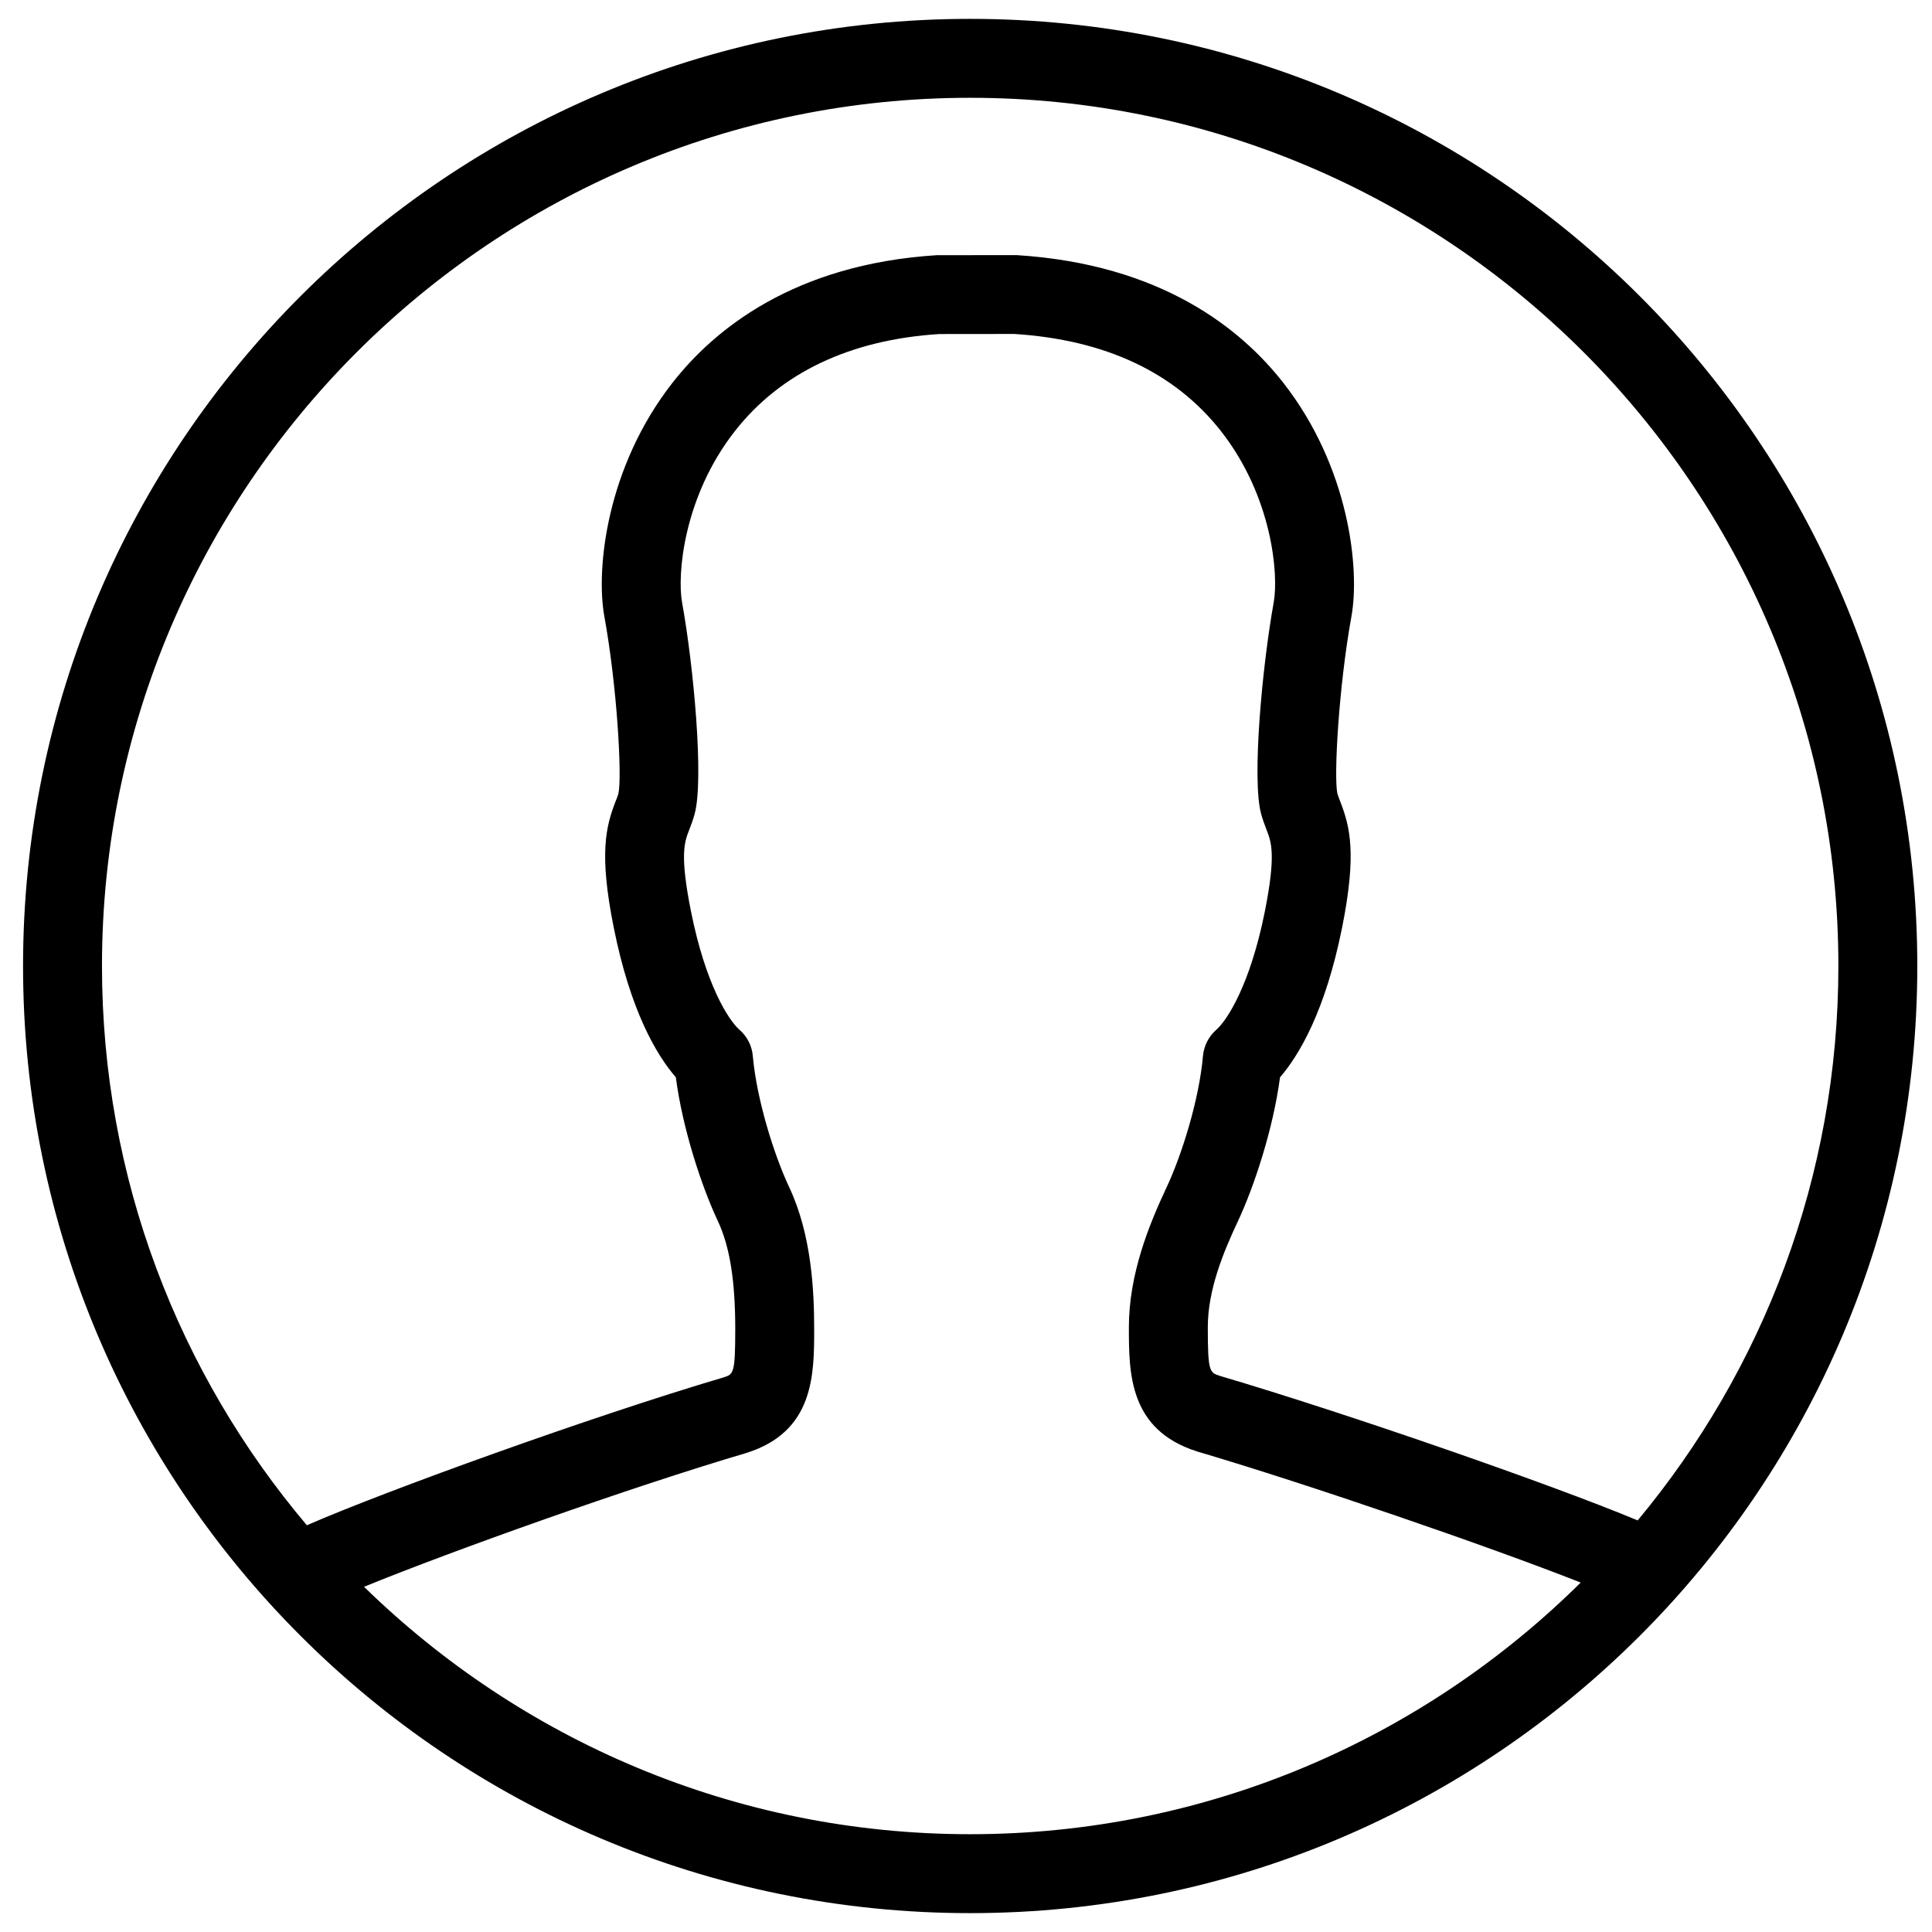
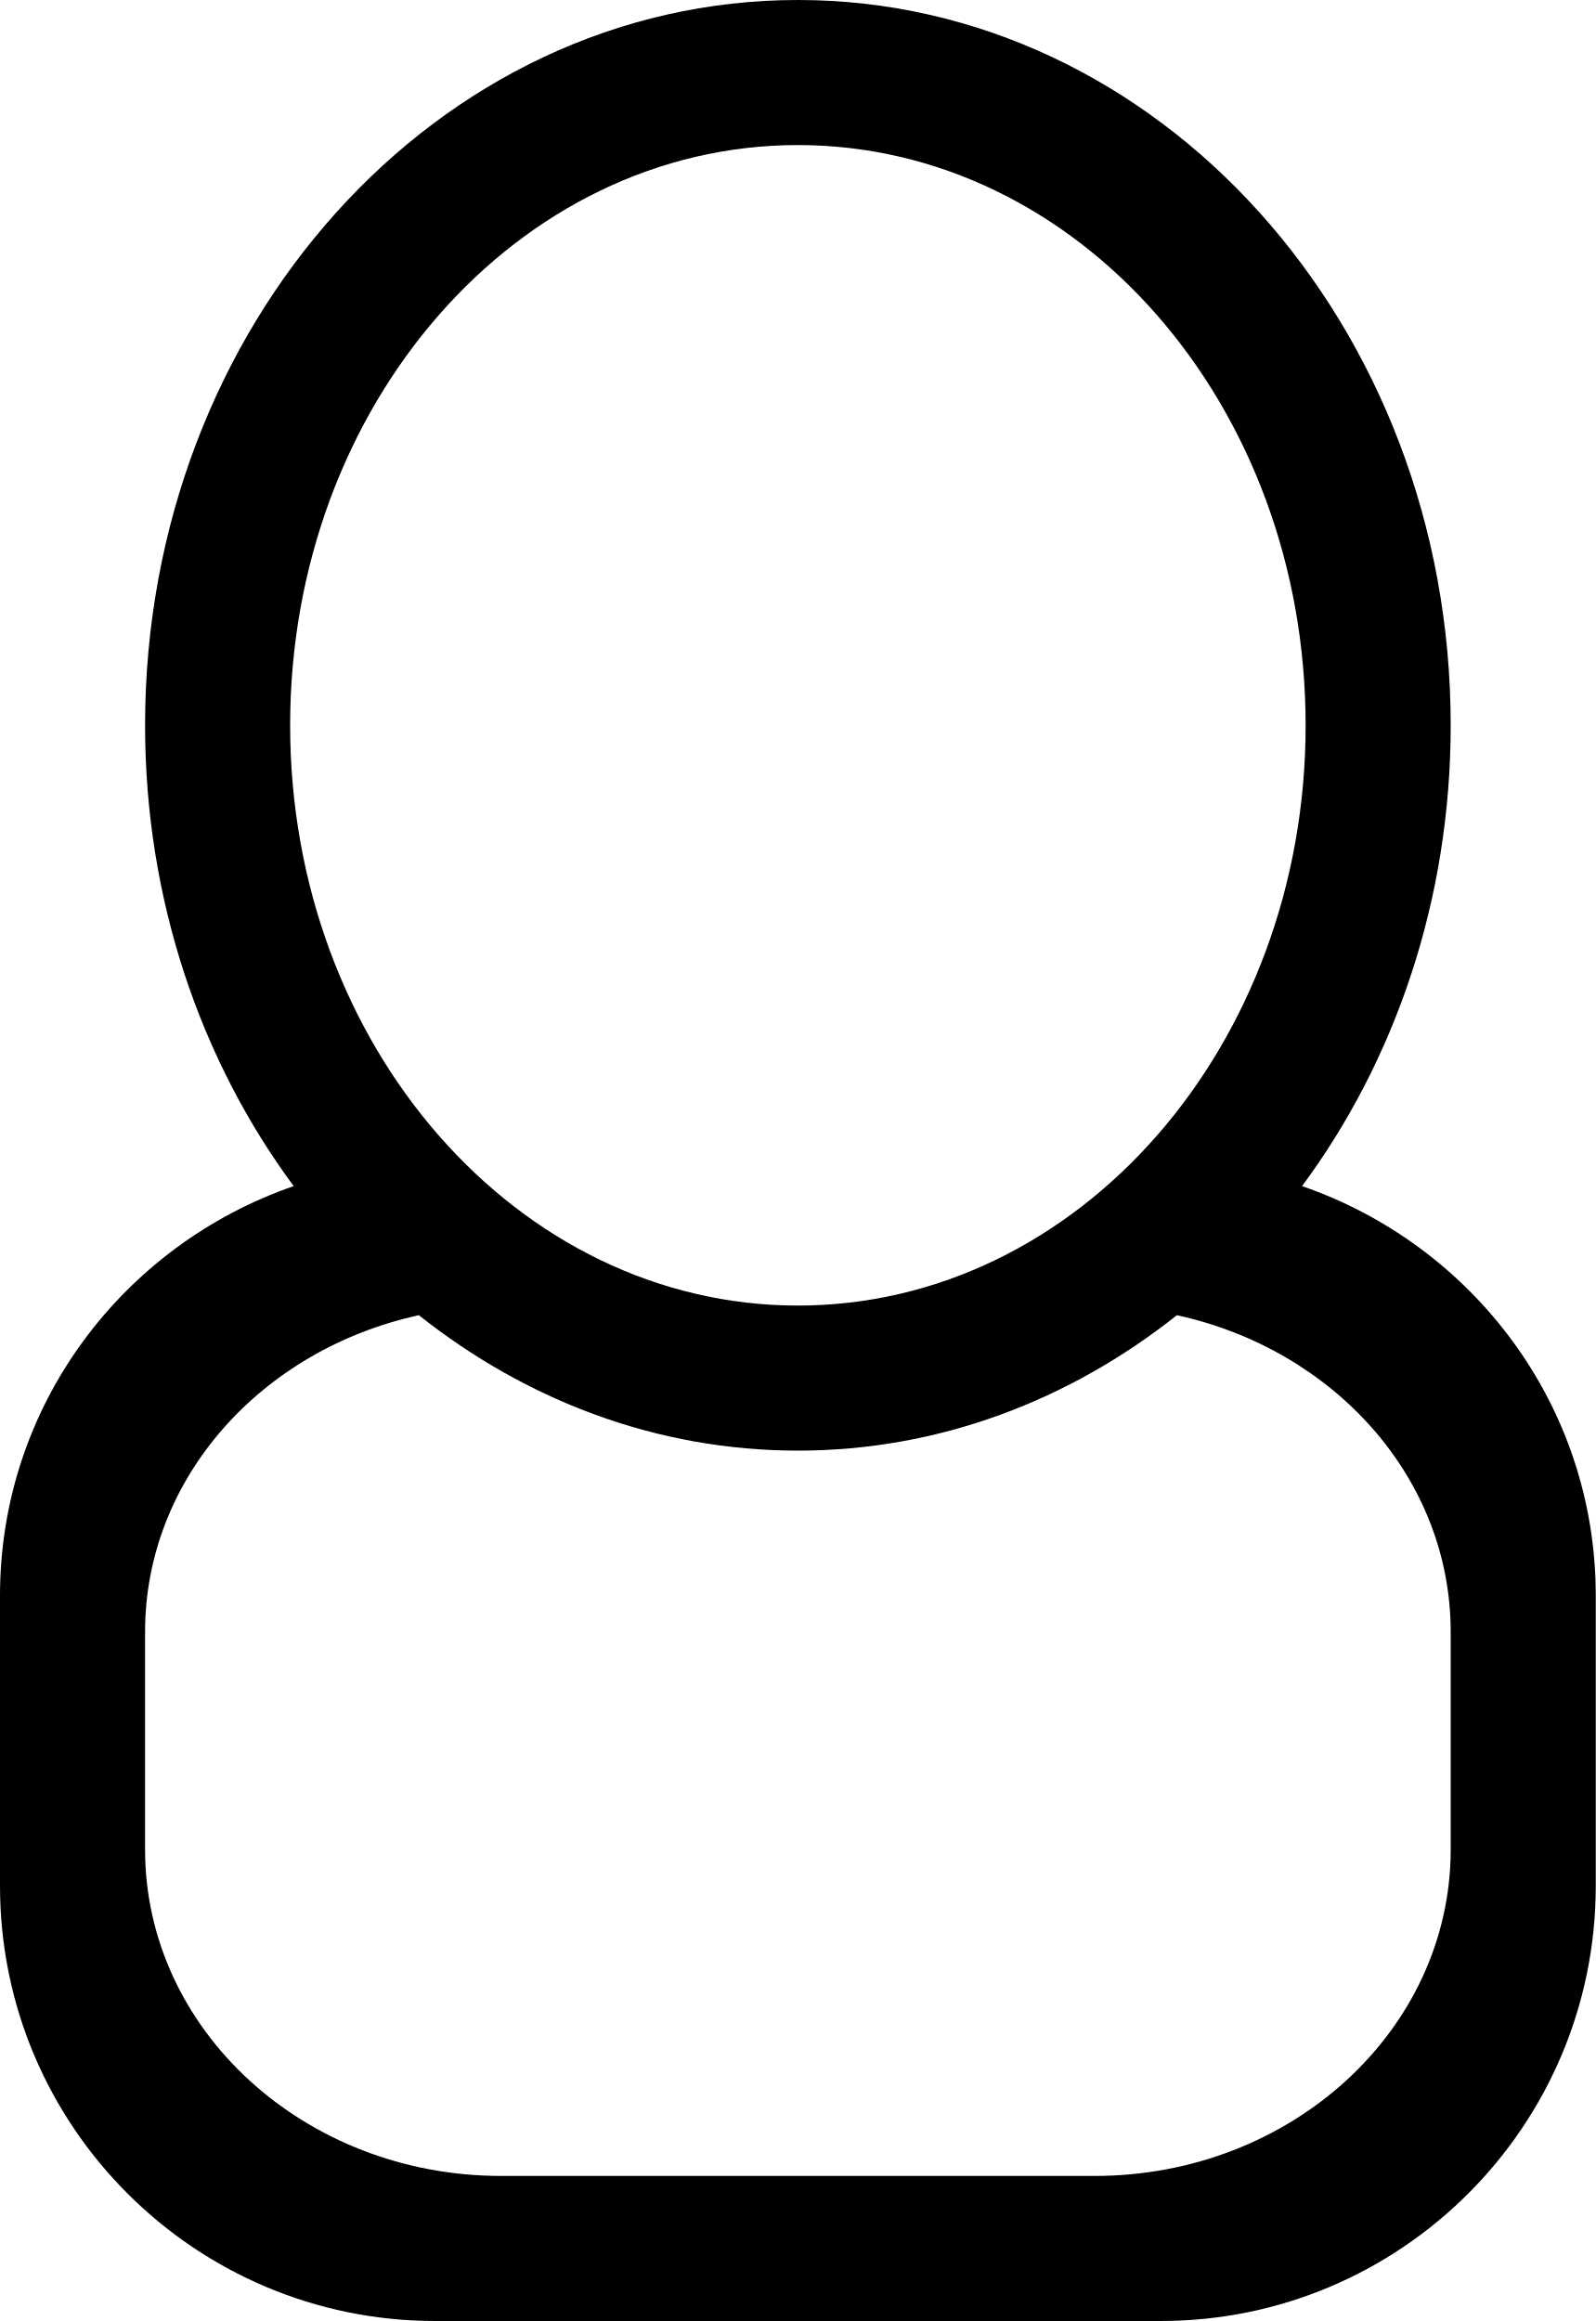
- <svg xmlns="http://www.w3.org/2000/svg" t="1547012310168" class="icon" style="" viewBox="0 0 1024 1024" version="1.1" p-id="6346" width="200" height="200">
-   <defs>
-     <style type="text/css" />
-   </defs>
-   <path d="M514.214 10C236.946 10 12.218 234.73 12.218 511.996 12.218 789.262 236.946 1014 514.214 1014s501.996-224.74 501.996-502.004C1016.21 234.73 791.48 10 514.214 10zM514.214 51.834c253.736 0 460.164 206.428 460.164 460.164 0 111.63-39.994 214.086-106.38 293.852-45.878-19.16-154.178-56.744-221.218-76.538-5.718-1.796-6.618-2.084-6.618-25.88 0-19.652 8.088-39.442 15.974-56.192 8.538-18.2 18.668-48.798 22.306-76.252 10.172-11.808 24.02-35.094 32.926-79.478 7.802-39.118 4.166-53.354-1.02-66.714-0.532-1.41-1.104-2.798-1.512-4.188-1.962-9.172 0.734-56.826 7.436-93.798 4.616-25.37-1.186-79.316-36.114-123.944-22.06-28.21-64.262-62.832-141.35-67.652l-42.282 0.04c-75.782 4.782-118.024 39.402-140.084 67.612-34.928 44.63-40.728 98.576-36.112 123.926 6.74 36.99 9.396 84.644 7.476 93.632-0.408 1.572-0.98 2.962-1.552 4.372-5.148 13.36-8.824 27.596-0.98 66.714 8.864 44.384 22.714 67.672 32.926 79.478 3.596 27.452 13.728 58.052 22.306 76.252 6.25 13.318 9.192 31.436 9.192 57.05 0 23.796-0.9 24.084-6.252 25.778-69.326 20.468-179.668 60.34-220.808 78.356-67.692-80.132-108.586-183.57-108.586-296.424C54.05 258.26 260.478 51.834 514.214 51.834zM192.948 841.032c47.104-19.23 141.024-52.73 202.71-70.95 35.87-11.316 35.87-41.526 35.87-65.792 0-20.12-1.388-49.78-13.154-74.862-8.09-17.178-17.324-46.634-19.364-69.694-0.45-5.392-2.982-10.376-7.068-13.93-5.924-5.19-17.976-24.186-25.656-62.504-6.086-30.334-3.512-36.972-1.02-43.386 1.062-2.738 2.084-5.434 2.902-8.478 5.024-18.362-0.574-78.682-6.66-112.14-2.654-14.544 0.694-55.866 27.902-90.674 24.388-31.19 61.318-48.574 108.422-51.576l39.668-0.042c48.37 3.044 85.3 20.428 109.73 51.618 27.208 34.808 30.518 76.13 27.86 90.692-6.046 33.44-11.684 93.758-6.66 112.1 0.86 3.064 1.838 5.76 2.902 8.498 2.494 6.412 5.066 13.052-0.98 43.386-7.678 38.32-19.772 57.316-25.696 62.504-4.044 3.554-6.576 8.538-7.068 13.93-2.002 23.06-11.234 52.516-19.322 69.694-9.274 19.712-19.936 45.96-19.936 74.004 0 24.268 0 54.478 36.236 65.896 59.032 17.444 153.402 49.86 203.242 69.46-83.216 82.398-197.562 133.382-323.594 133.382C389.328 972.168 275.962 922.084 192.948 841.032z" p-id="6347" />
+ <svg xmlns="http://www.w3.org/2000/svg" width="22px" height="32px" viewBox="0 0 22 32" version="1.1">
+   <defs />
+   <g id="Page-1" stroke="none" stroke-width="1">
+     <g id="Icon-Set" transform="translate(-365, -307)">
+       <path d="M385,332.5 C385,334.985 382.802,337 380.091,337 L371.909,337 C369.198,337 367,334.985 367,332.5 L367,329.5 C367,327.374 368.613,325.604 370.775,325.133 C372.25,326.304 374.05,327 376,327 C377.95,327 379.75,326.304 381.225,325.133 C383.387,325.604 385,327.374 385,329.5 L385,332.5 L385,332.5 Z M369,317 C369,312.582 372.134,309 376,309 C379.866,309 383,312.582 383,317 C383,321.418 379.866,325 376,325 C372.134,325 369,321.418 369,317 L369,317 Z M382.951,323.353 C384.23,321.625 385,319.412 385,317 C385,311.478 380.971,307 376,307 C371.029,307 367,311.478 367,317 C367,319.412 367.77,321.625 369.049,323.353 C366.699,324.165 365,326.373 365,329 L365,333 C365,336.313 367.687,339 371,339 L381,339 C384.313,339 387,336.313 387,333 L387,329 C387,326.373 385.301,324.165 382.951,323.353 L382.951,323.353 Z" id="user" />
+     </g>
+   </g>
</svg>
